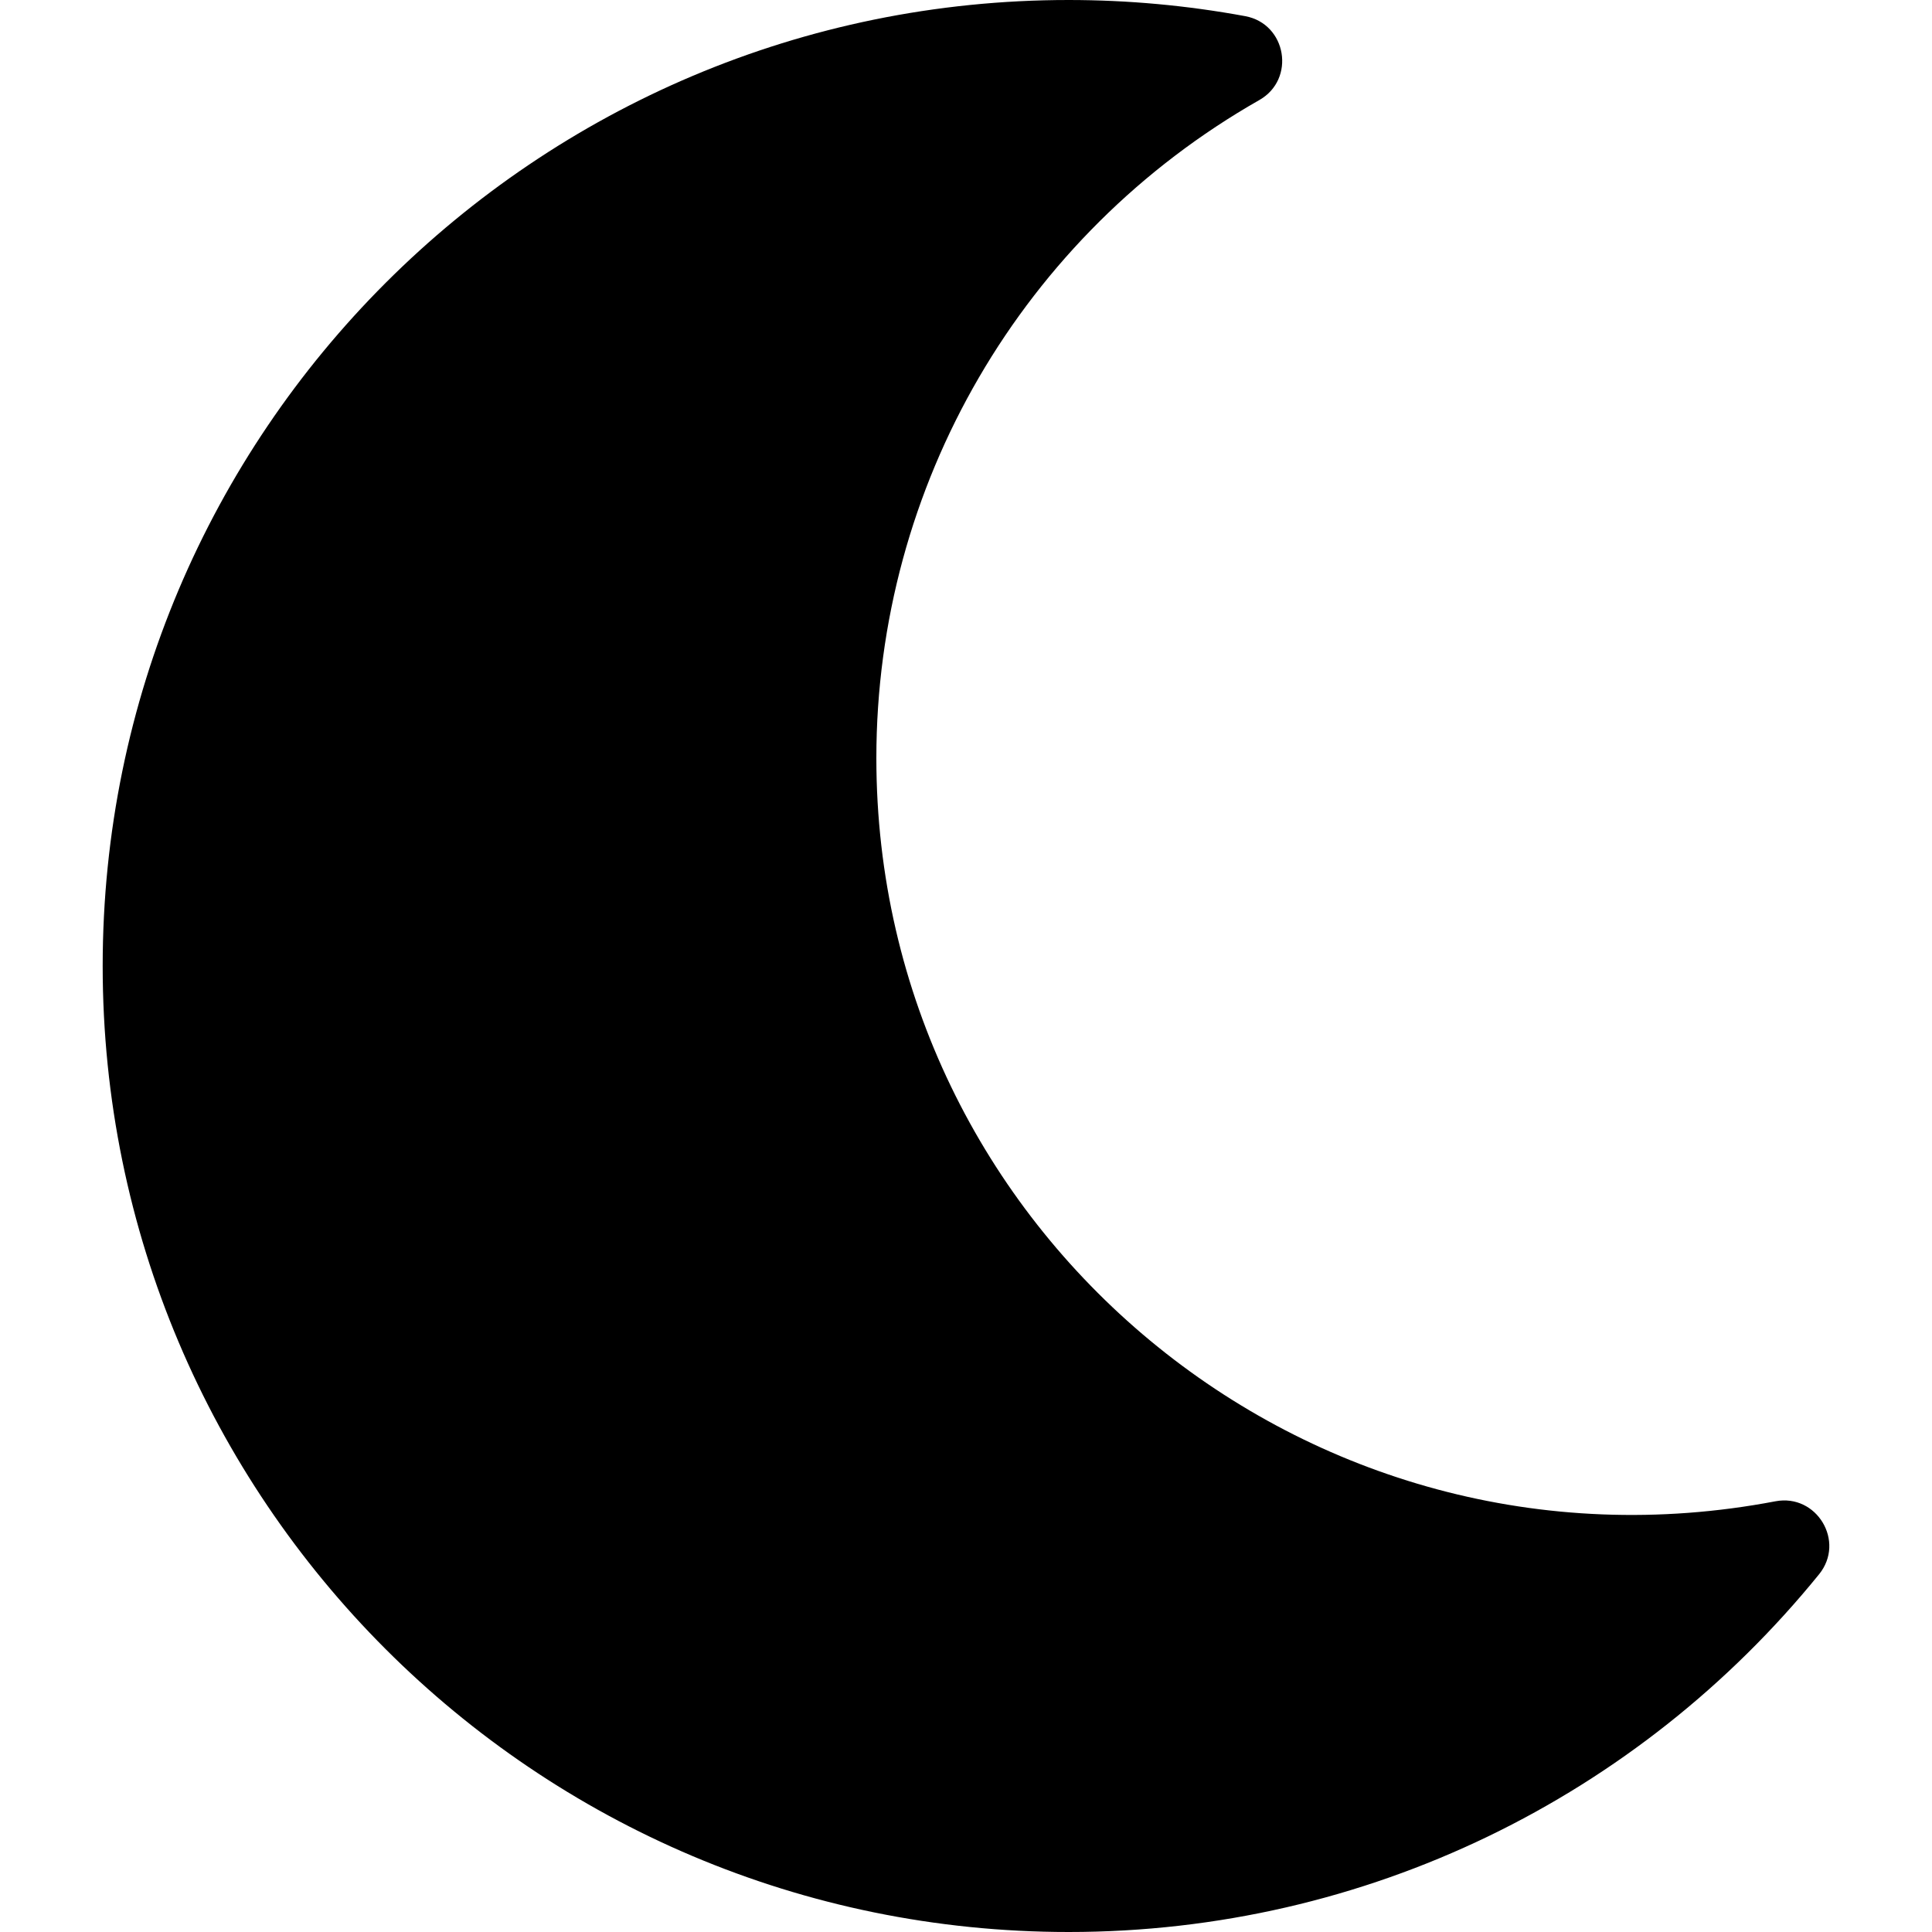
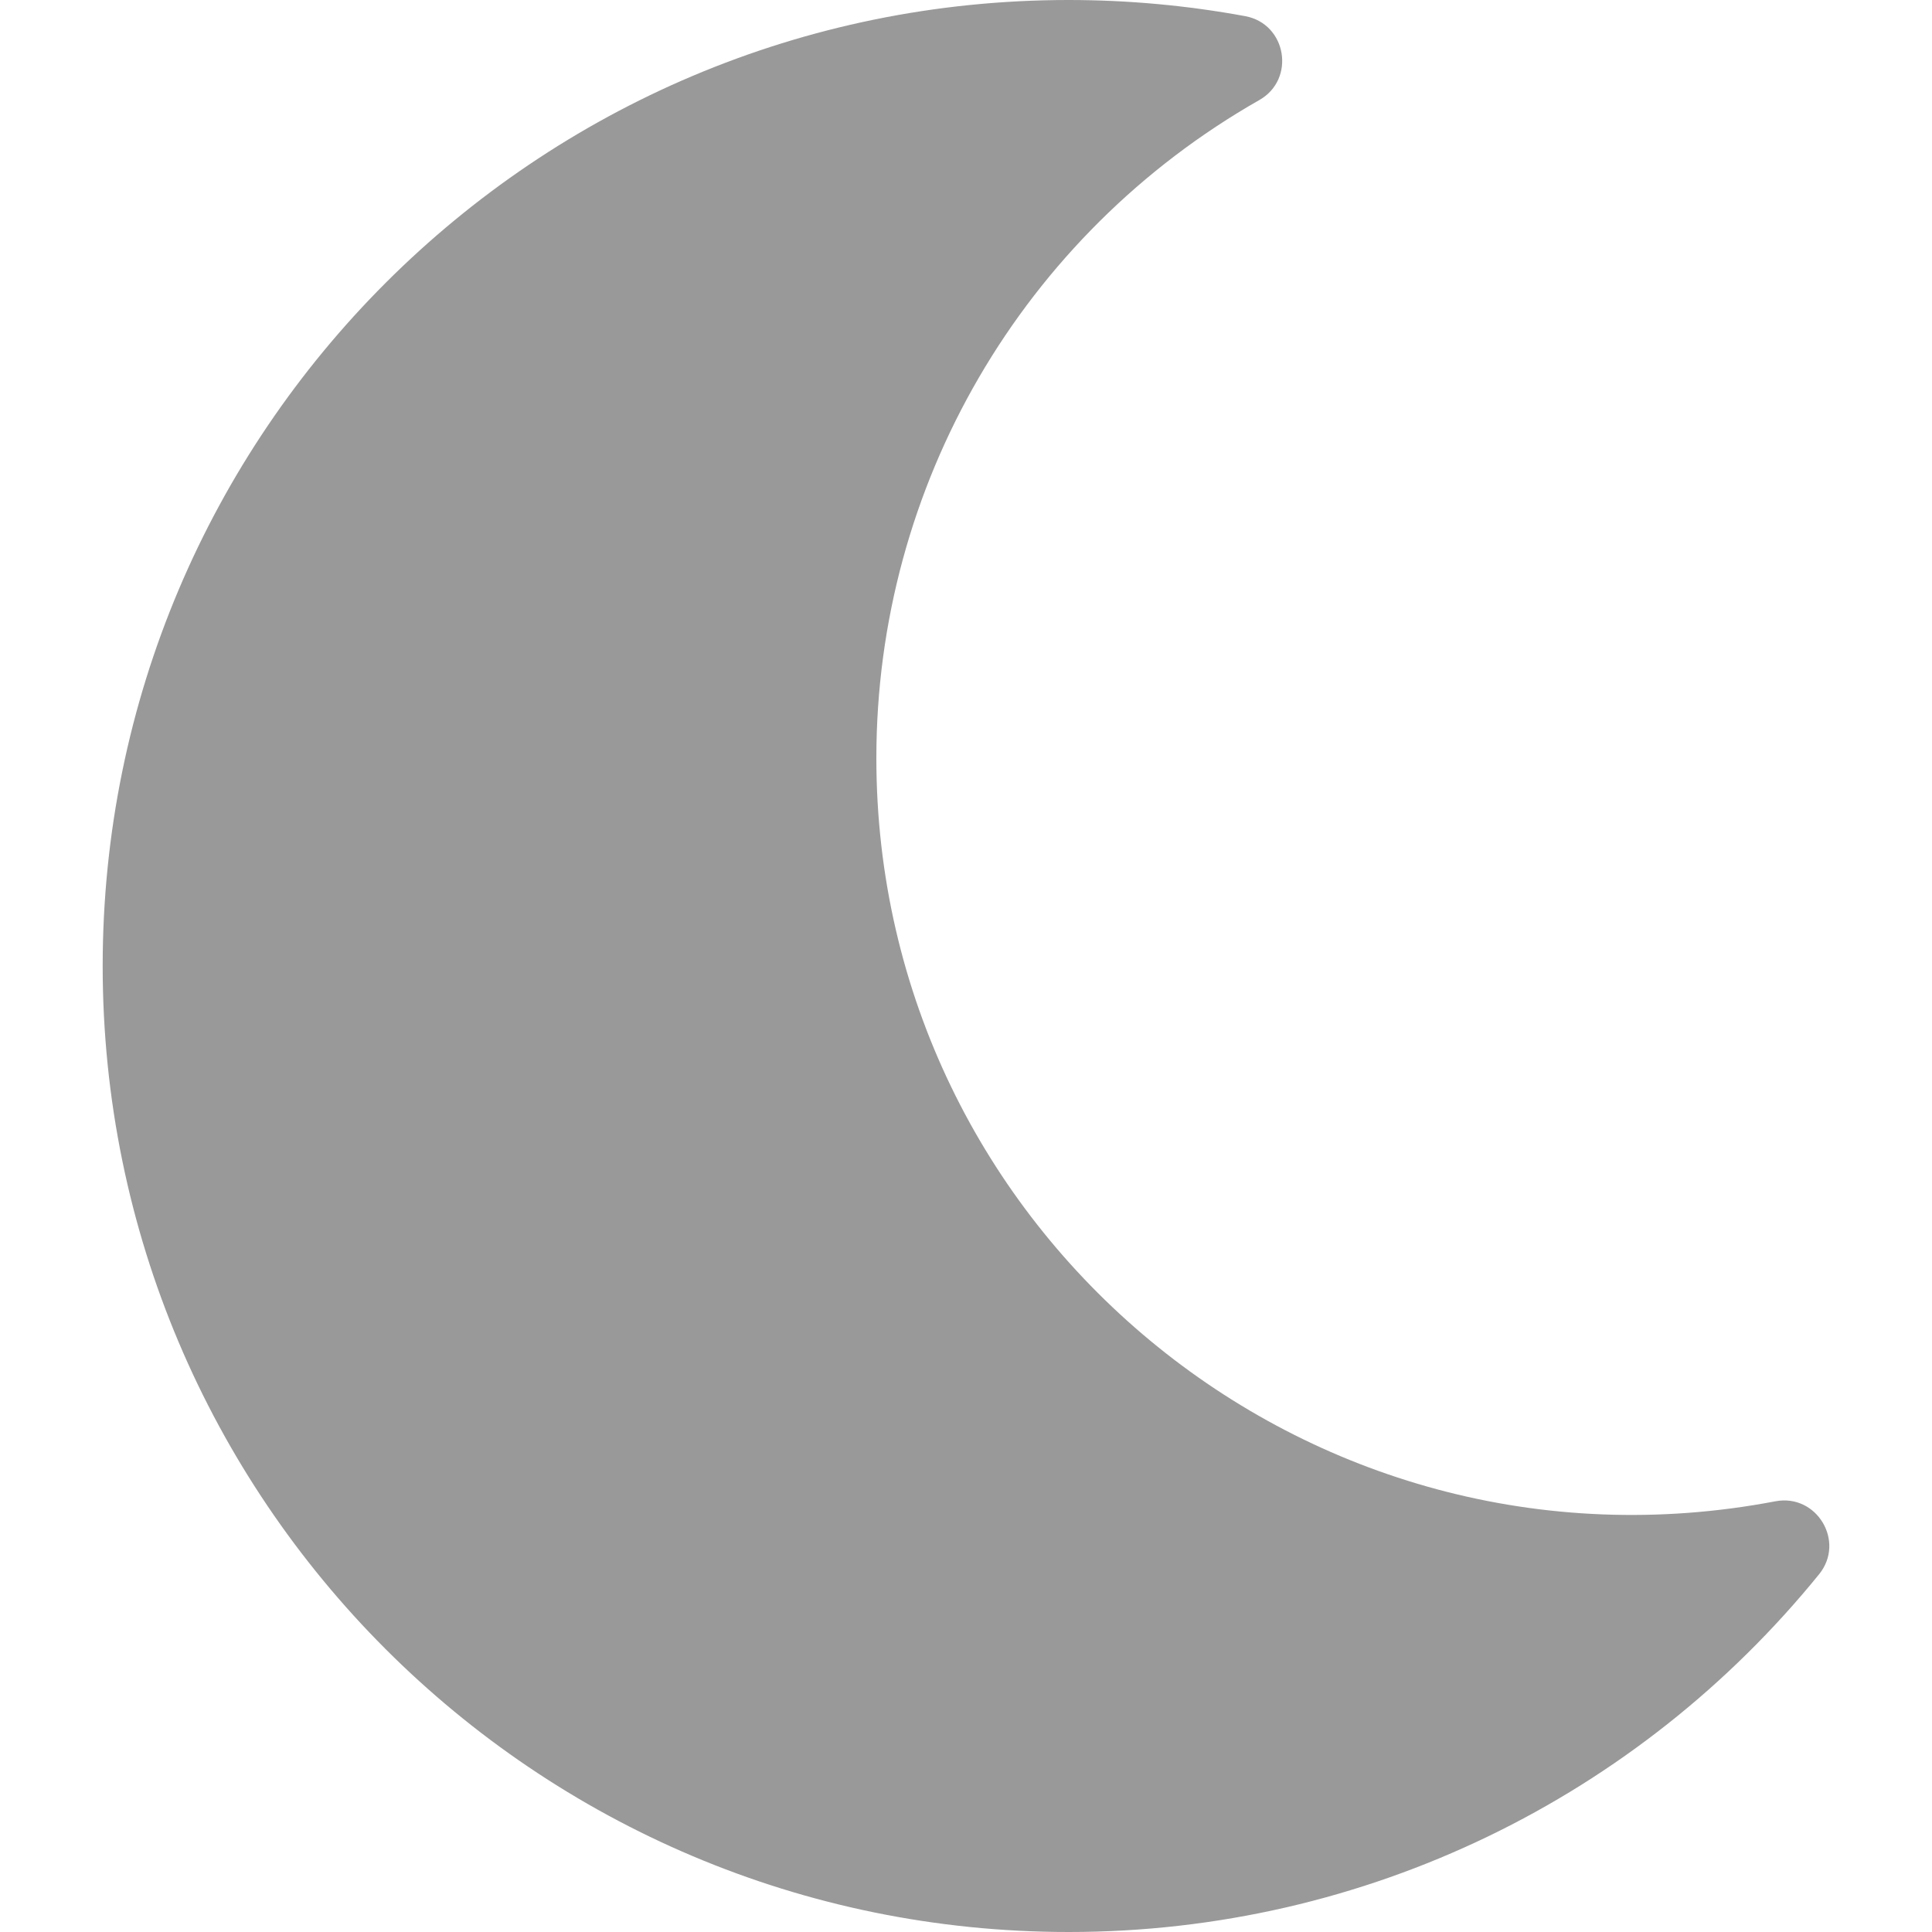
<svg xmlns="http://www.w3.org/2000/svg" cursor="pointer" pointer-events="visible" data-prefix="fas" data-icon="moon" role="img" viewBox="0 0 512 512">
-   <path fill="currentColor" d="M283.211 512c78.962 0 151.079-35.925 198.857-94.792 7.068-8.708-.639-21.43-11.562-19.35-124.203 23.654-238.262-71.576-238.262-196.954 0-72.222 38.662-138.635 101.498-174.394 9.686-5.512 7.25-20.197-3.756-22.23A258.156 258.156 0 0 0 283.211 0c-141.309 0-256 114.511-256 256 0 141.309 114.511 256 256 256z" />
+   <path fill="#999" d="M283.211 512c78.962 0 151.079-35.925 198.857-94.792 7.068-8.708-.639-21.43-11.562-19.35-124.203 23.654-238.262-71.576-238.262-196.954 0-72.222 38.662-138.635 101.498-174.394 9.686-5.512 7.25-20.197-3.756-22.23A258.156 258.156 0 0 0 283.211 0c-141.309 0-256 114.511-256 256 0 141.309 114.511 256 256 256z" />
</svg>
